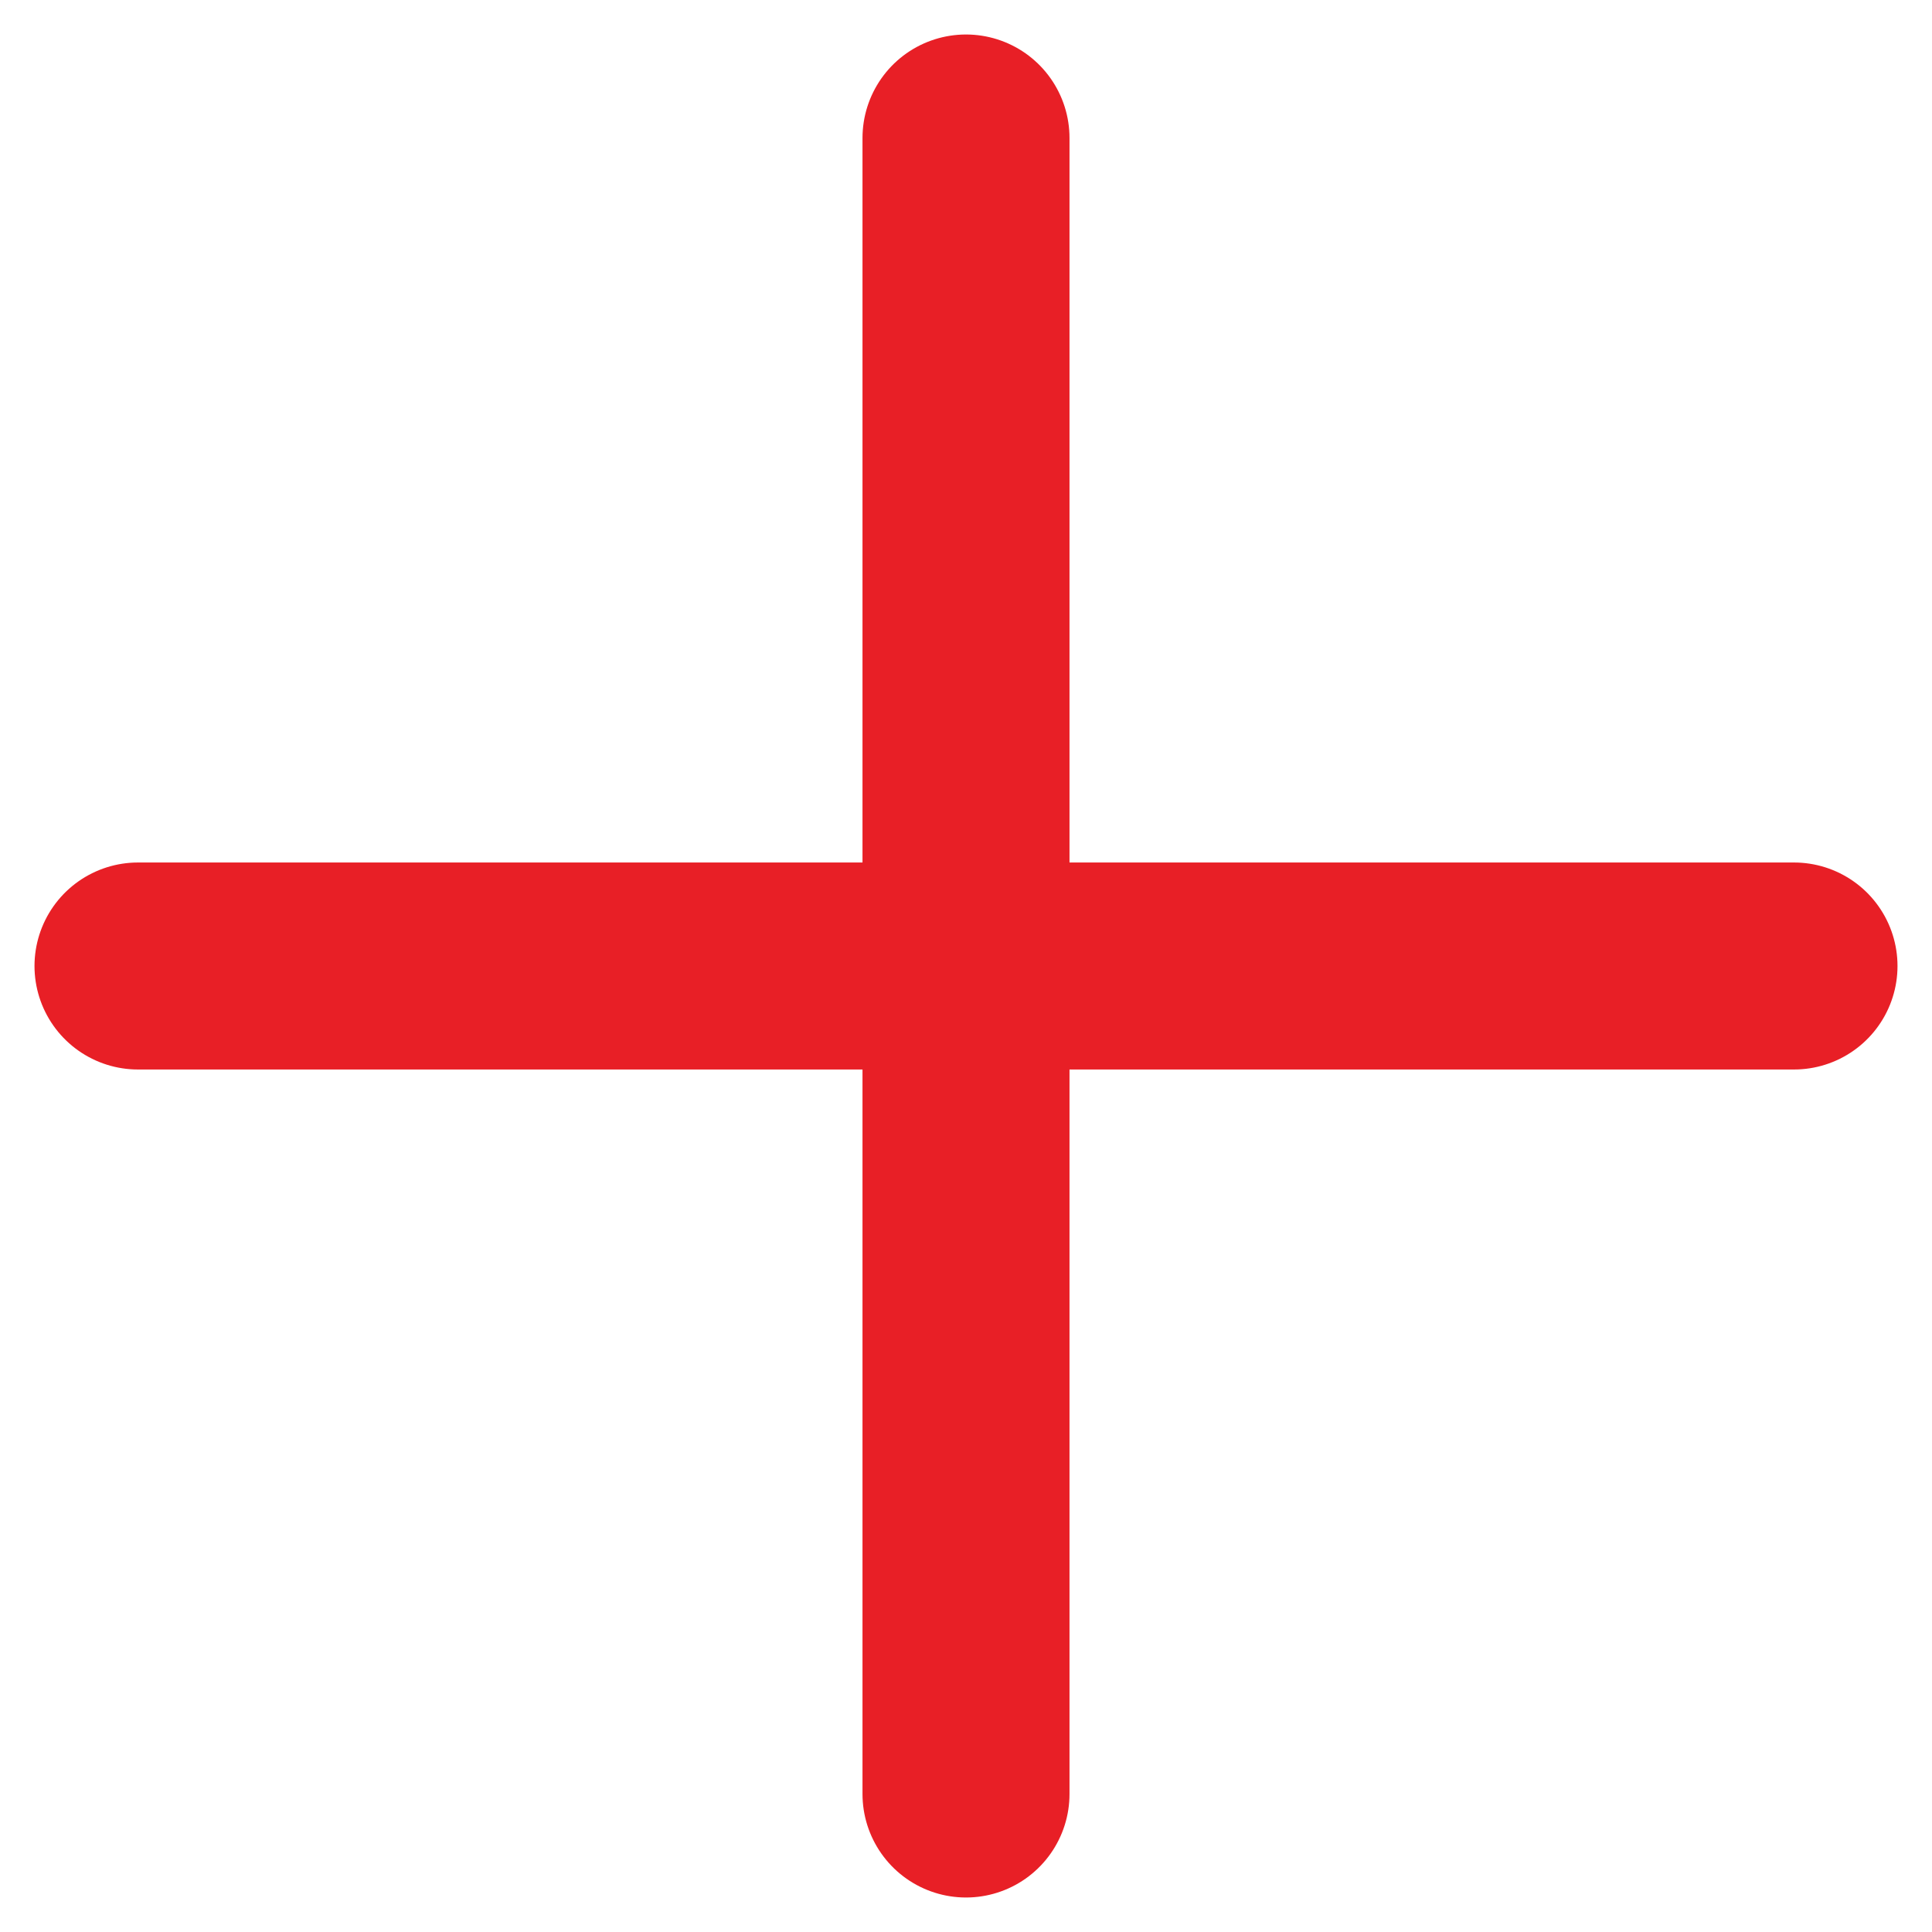
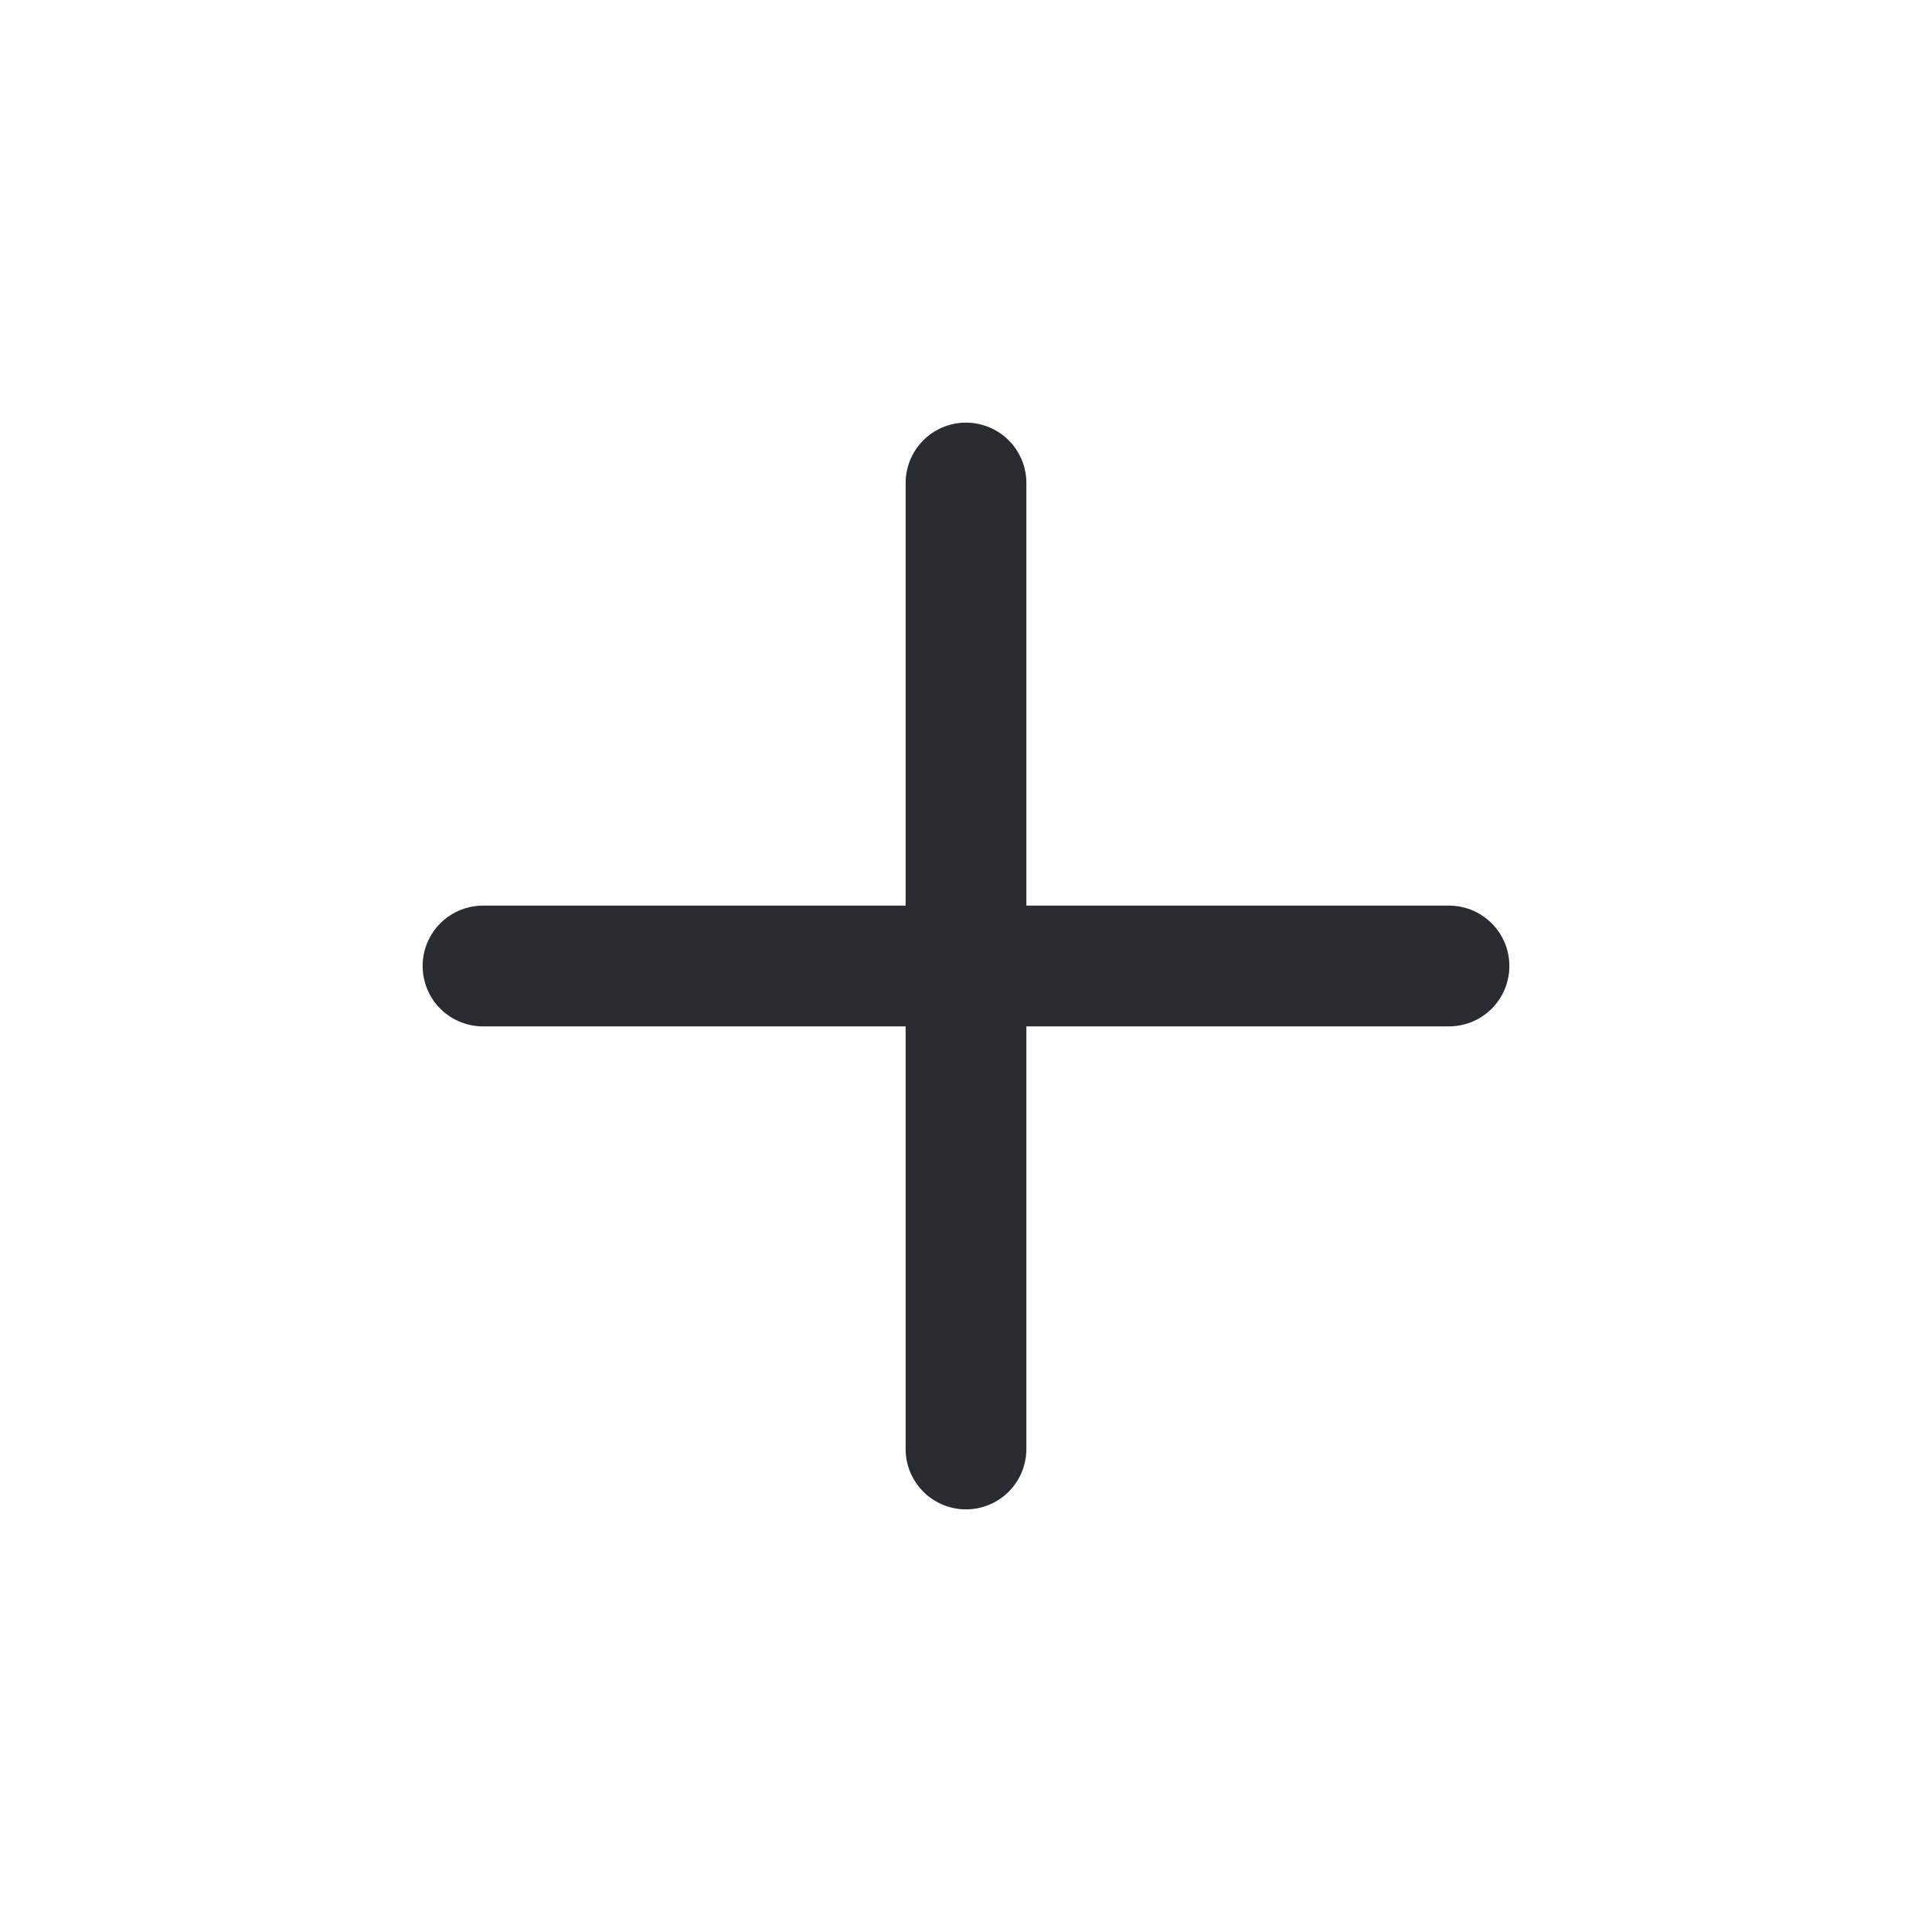
- <svg xmlns="http://www.w3.org/2000/svg" width="14" height="14" viewBox="0 0 14 14" fill="none">
-   <path d="M1 7H7M7 7H13M7 7V1M7 7V13" stroke="#E81F26" stroke-width="1.5" stroke-linecap="round" stroke-linejoin="round" />
+ <svg xmlns="http://www.w3.org/2000/svg" width="24" height="24" viewBox="0 0 24 24" fill="none">
+   <path d="M6 12H18" stroke="#292D32" stroke-width="1.5" stroke-linecap="round" stroke-linejoin="round" />
+   <path d="M12 18V6" stroke="#292D32" stroke-width="1.5" stroke-linecap="round" stroke-linejoin="round" />
</svg>
